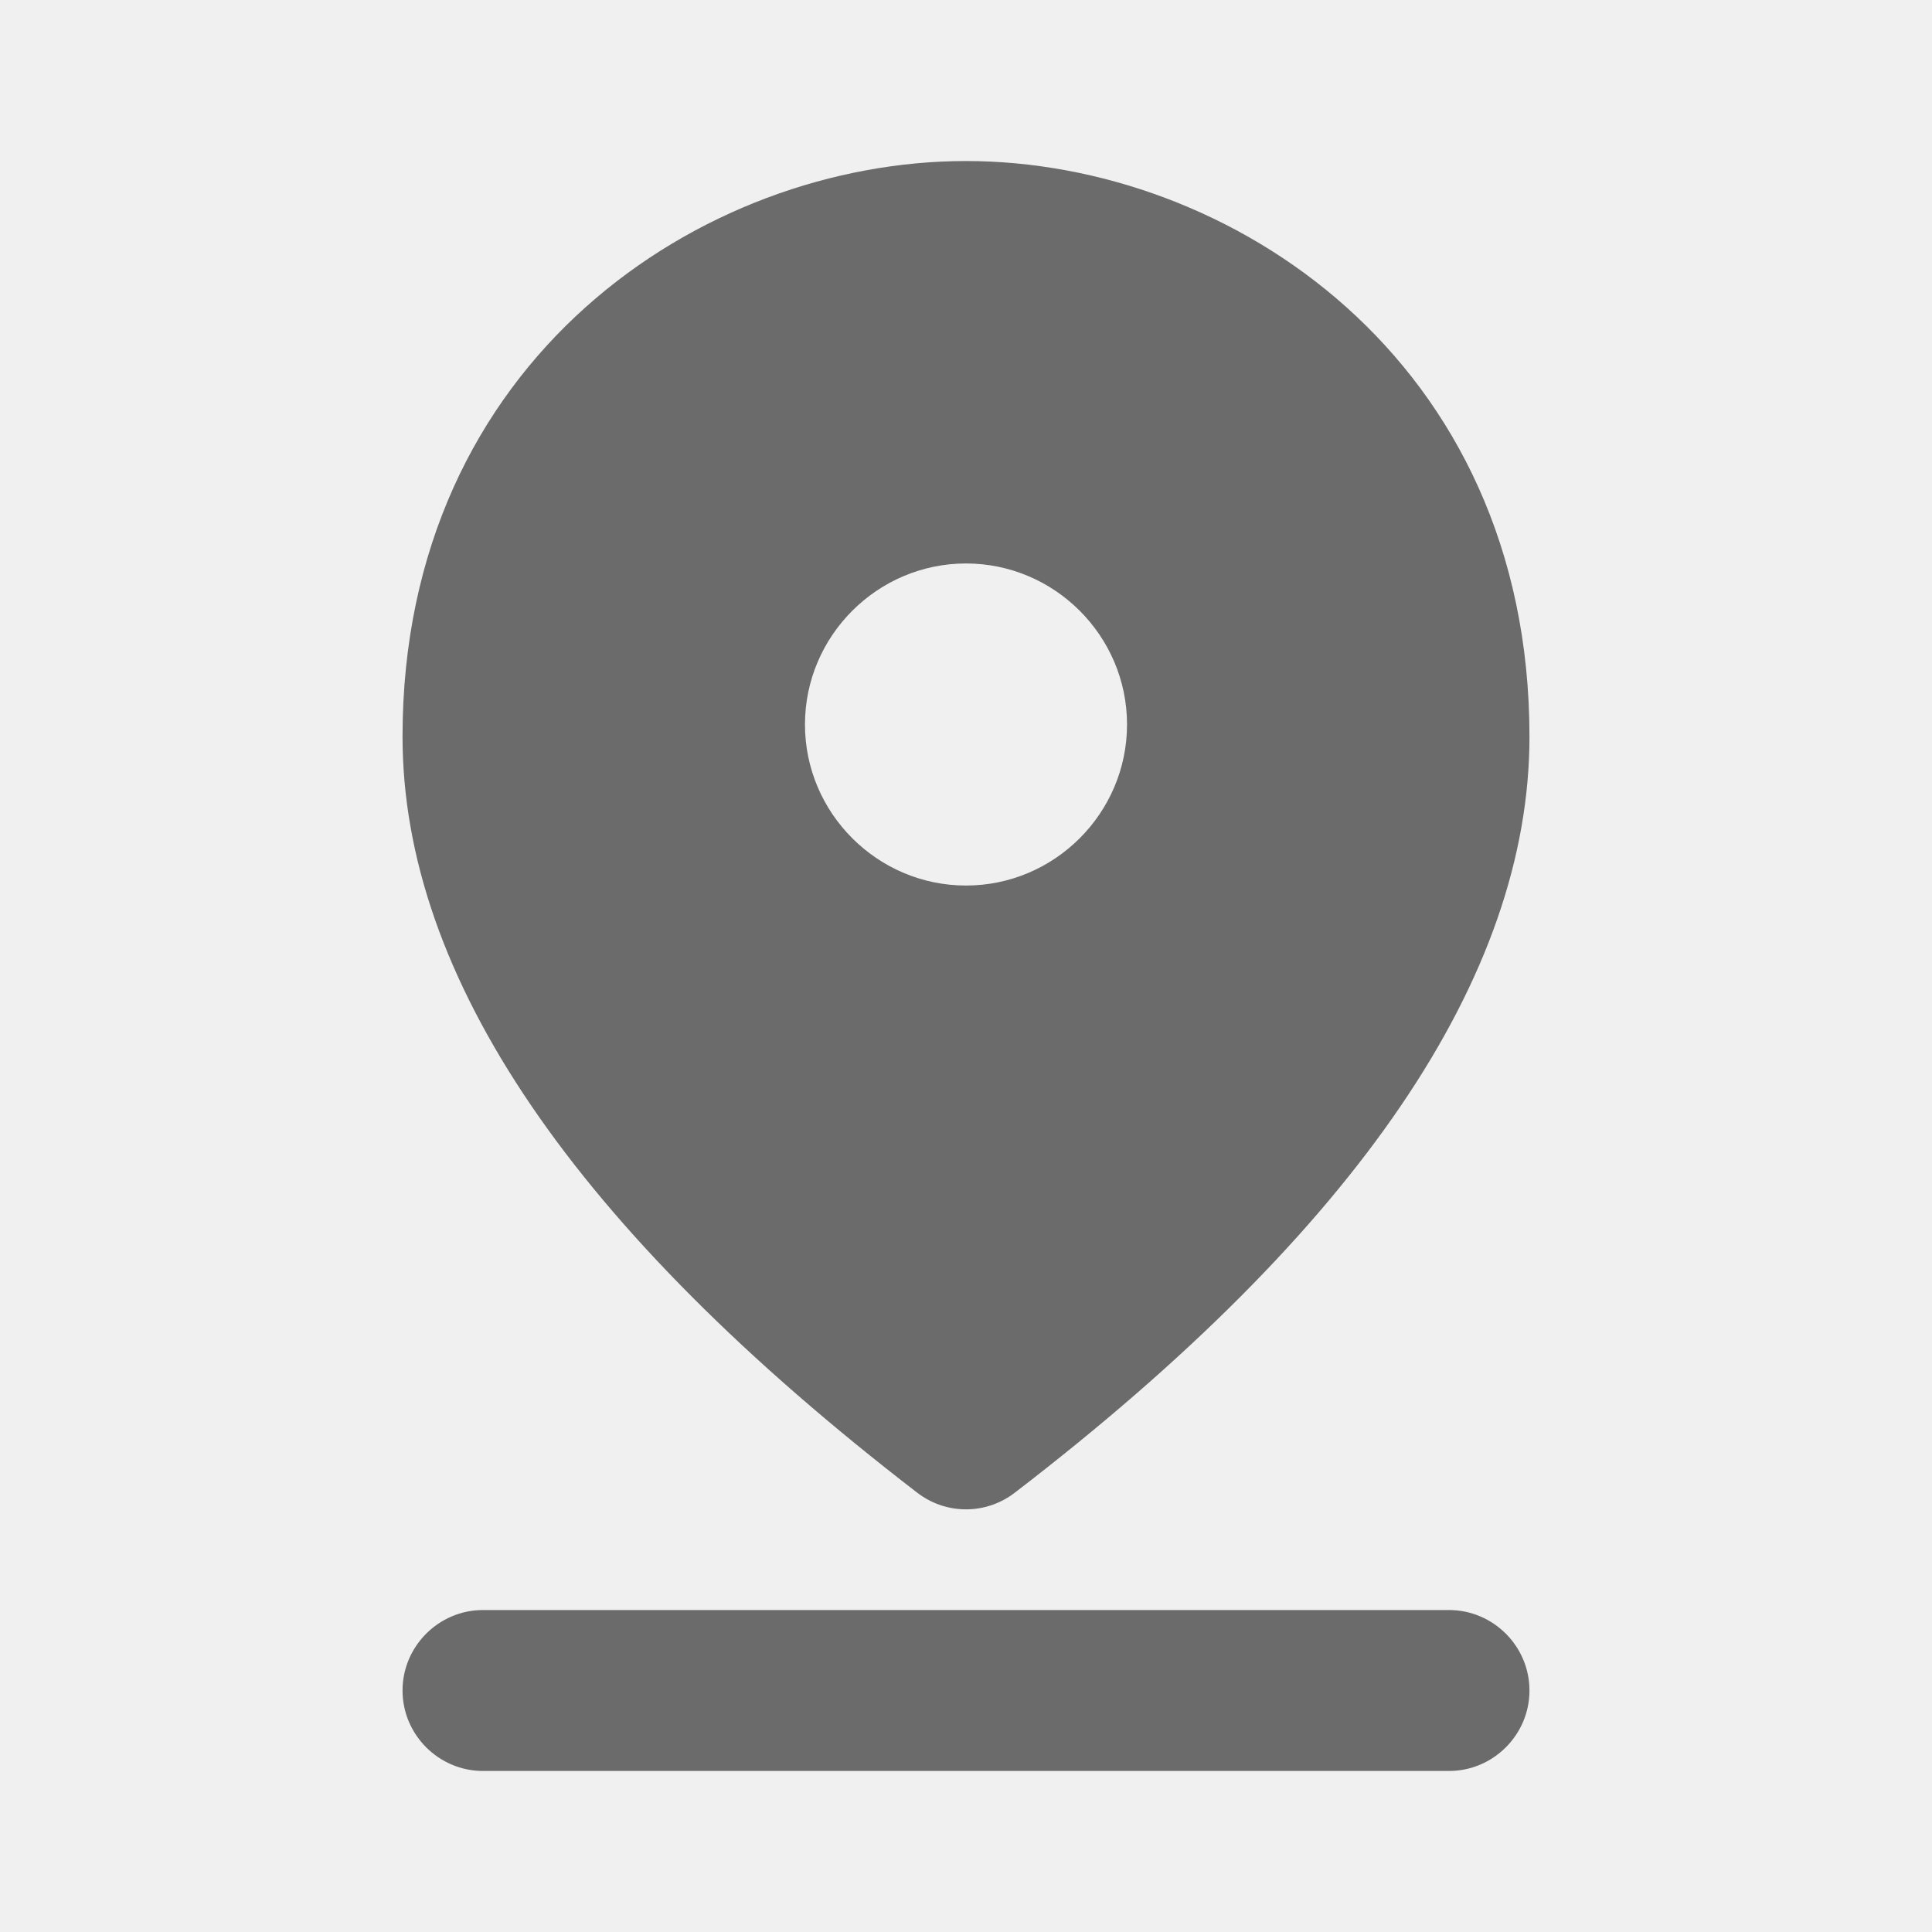
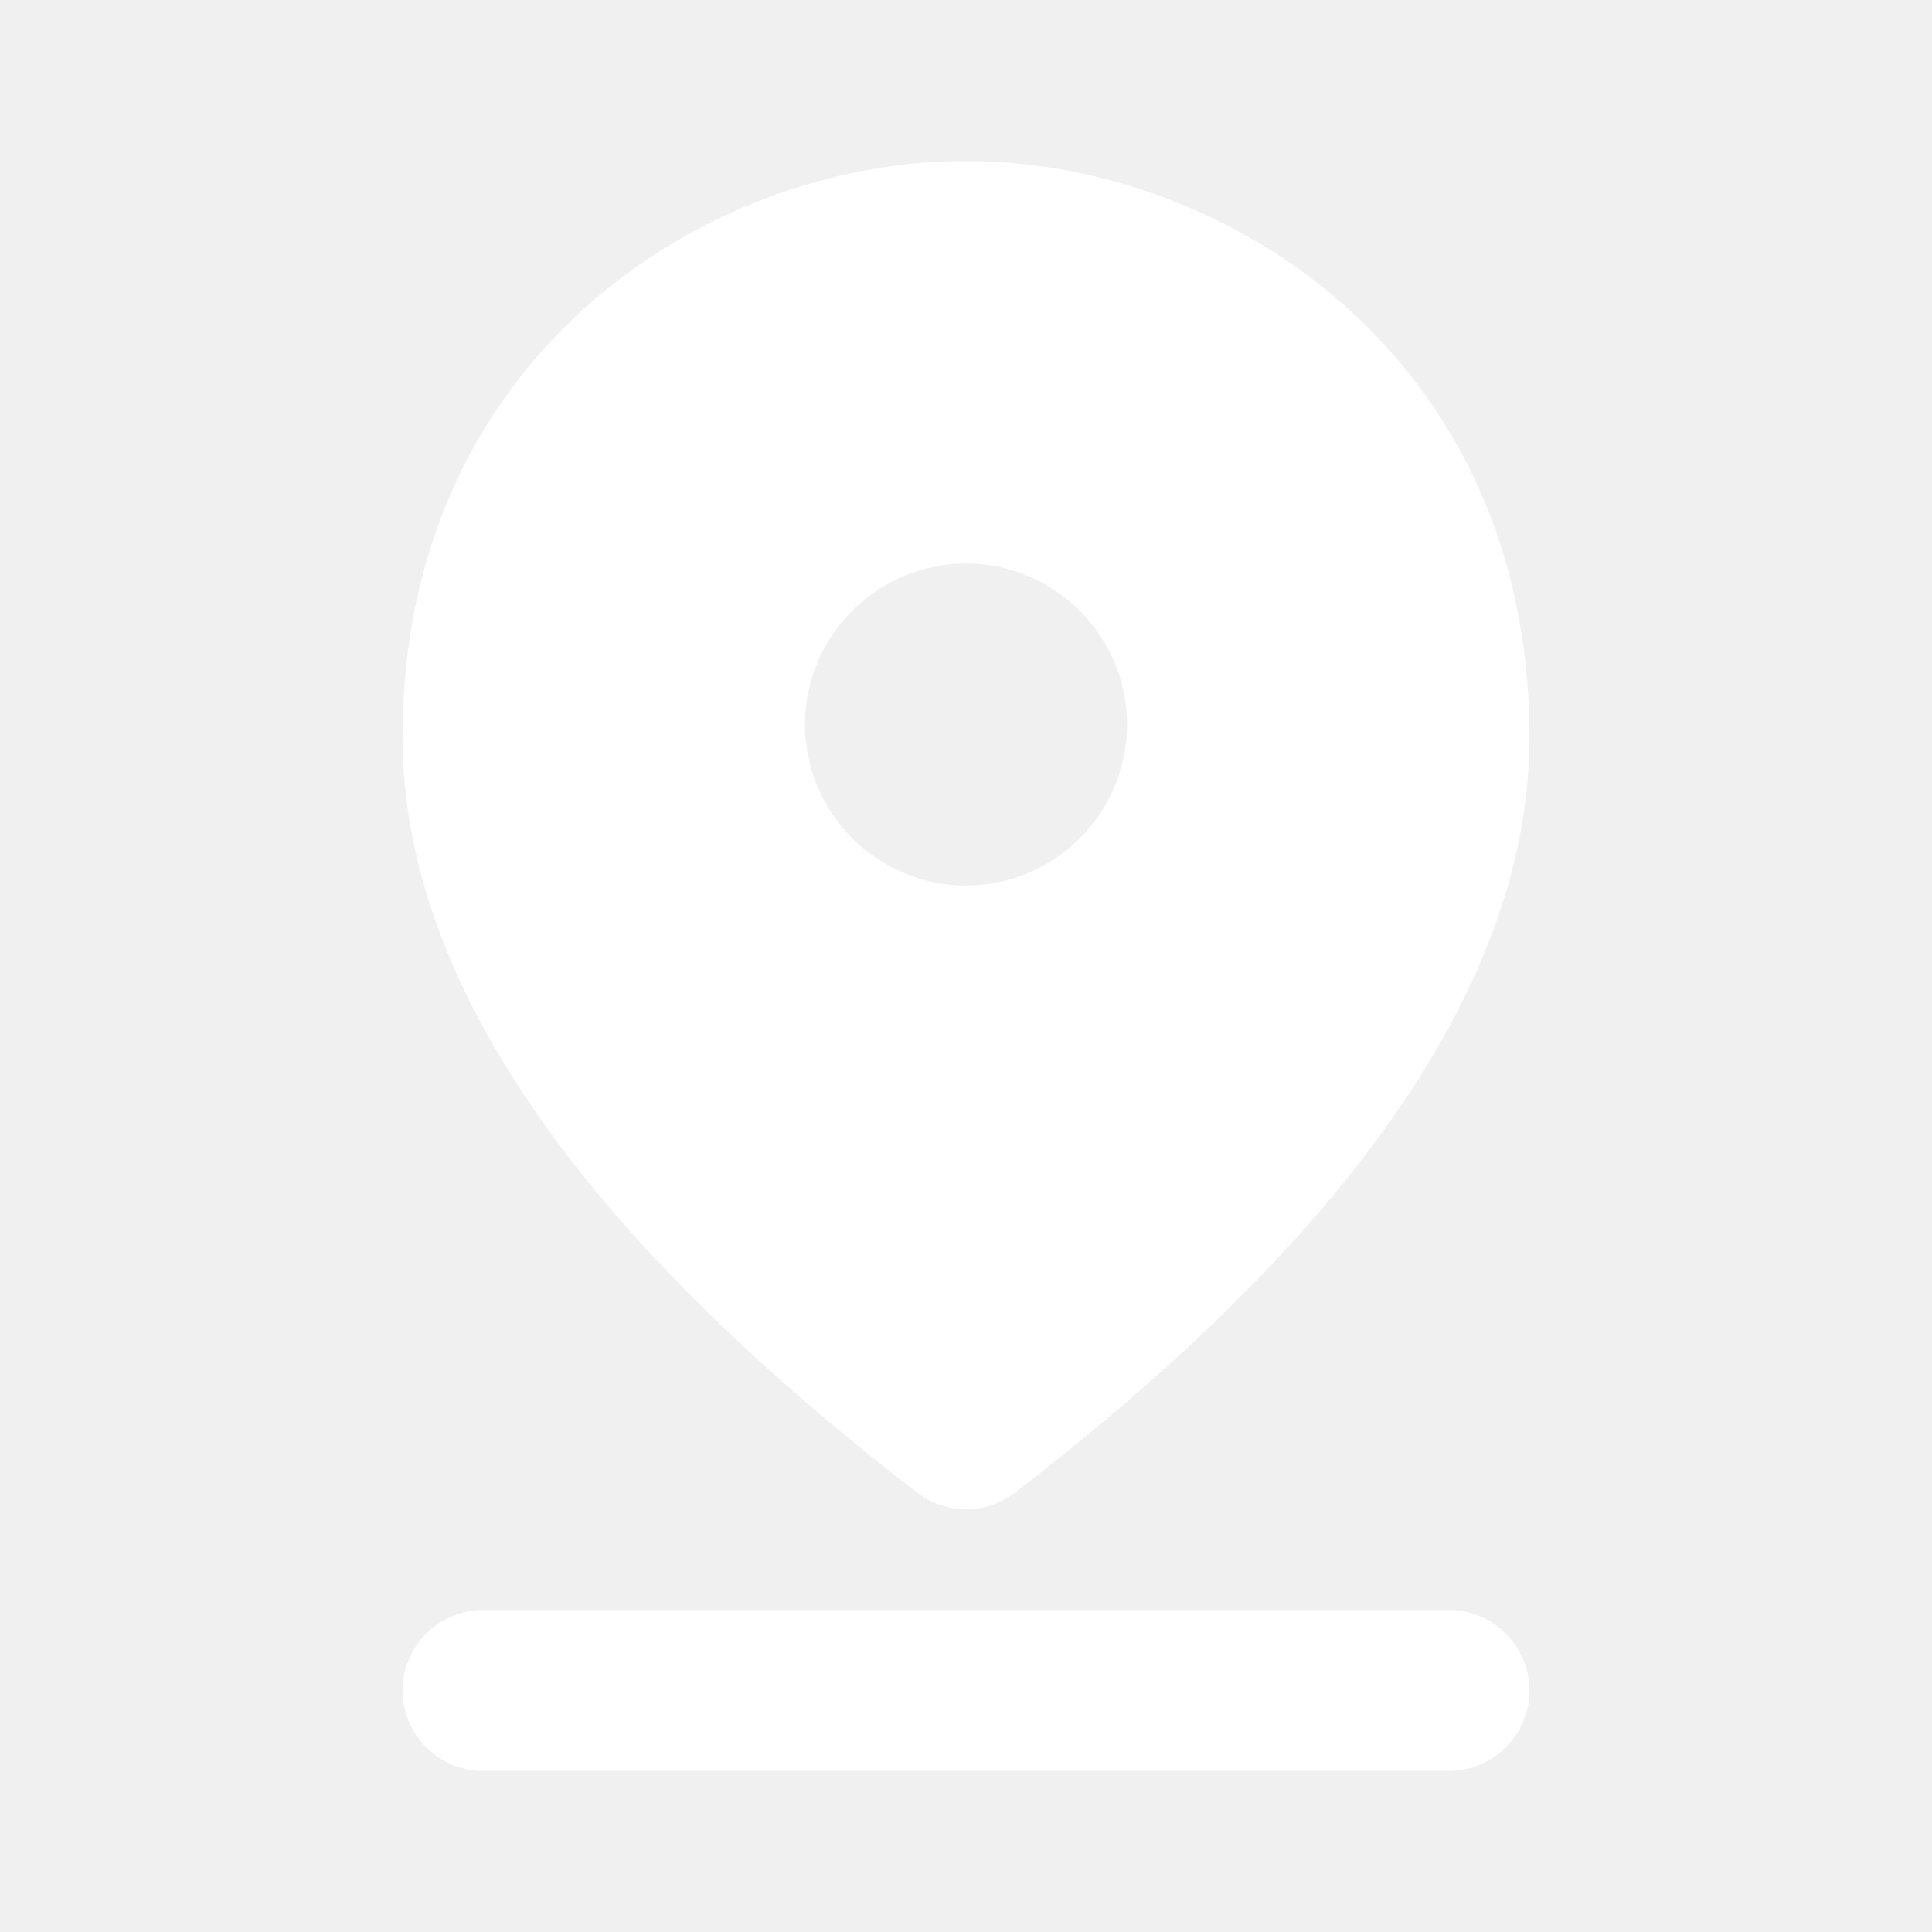
<svg xmlns="http://www.w3.org/2000/svg" width="20" height="20" viewBox="0 0 20 20" fill="none">
-   <path d="M5 16.667H15C15.458 16.667 15.833 17.042 15.833 17.5C15.833 17.958 15.458 18.333 15 18.333H5C4.542 18.333 4.167 17.958 4.167 17.5C4.167 17.042 4.542 16.667 5 16.667ZM10 5.833C9.083 5.833 8.333 6.583 8.333 7.5C8.333 8.417 9.083 9.167 10 9.167C10.917 9.167 11.667 8.417 11.667 7.5C11.667 6.583 10.917 5.833 10 5.833ZM10 1.667C12.725 1.667 15.833 3.717 15.833 7.625C15.833 10.108 14.058 12.725 10.508 15.45C10.208 15.683 9.792 15.683 9.492 15.45C5.942 12.717 4.167 10.108 4.167 7.625C4.167 3.717 7.275 1.667 10 1.667Z" fill="#333333" fill-opacity="0.7" />
+   <path d="M5 16.667H15C15.458 16.667 15.833 17.042 15.833 17.5C15.833 17.958 15.458 18.333 15 18.333H5C4.542 18.333 4.167 17.958 4.167 17.5C4.167 17.042 4.542 16.667 5 16.667ZM10 5.833C9.083 5.833 8.333 6.583 8.333 7.5C8.333 8.417 9.083 9.167 10 9.167C10.917 9.167 11.667 8.417 11.667 7.5C11.667 6.583 10.917 5.833 10 5.833ZM10 1.667C12.725 1.667 15.833 3.717 15.833 7.625C15.833 10.108 14.058 12.725 10.508 15.45C10.208 15.683 9.792 15.683 9.492 15.45C5.942 12.717 4.167 10.108 4.167 7.625C4.167 3.717 7.275 1.667 10 1.667Z" fill="white" />
</svg>
